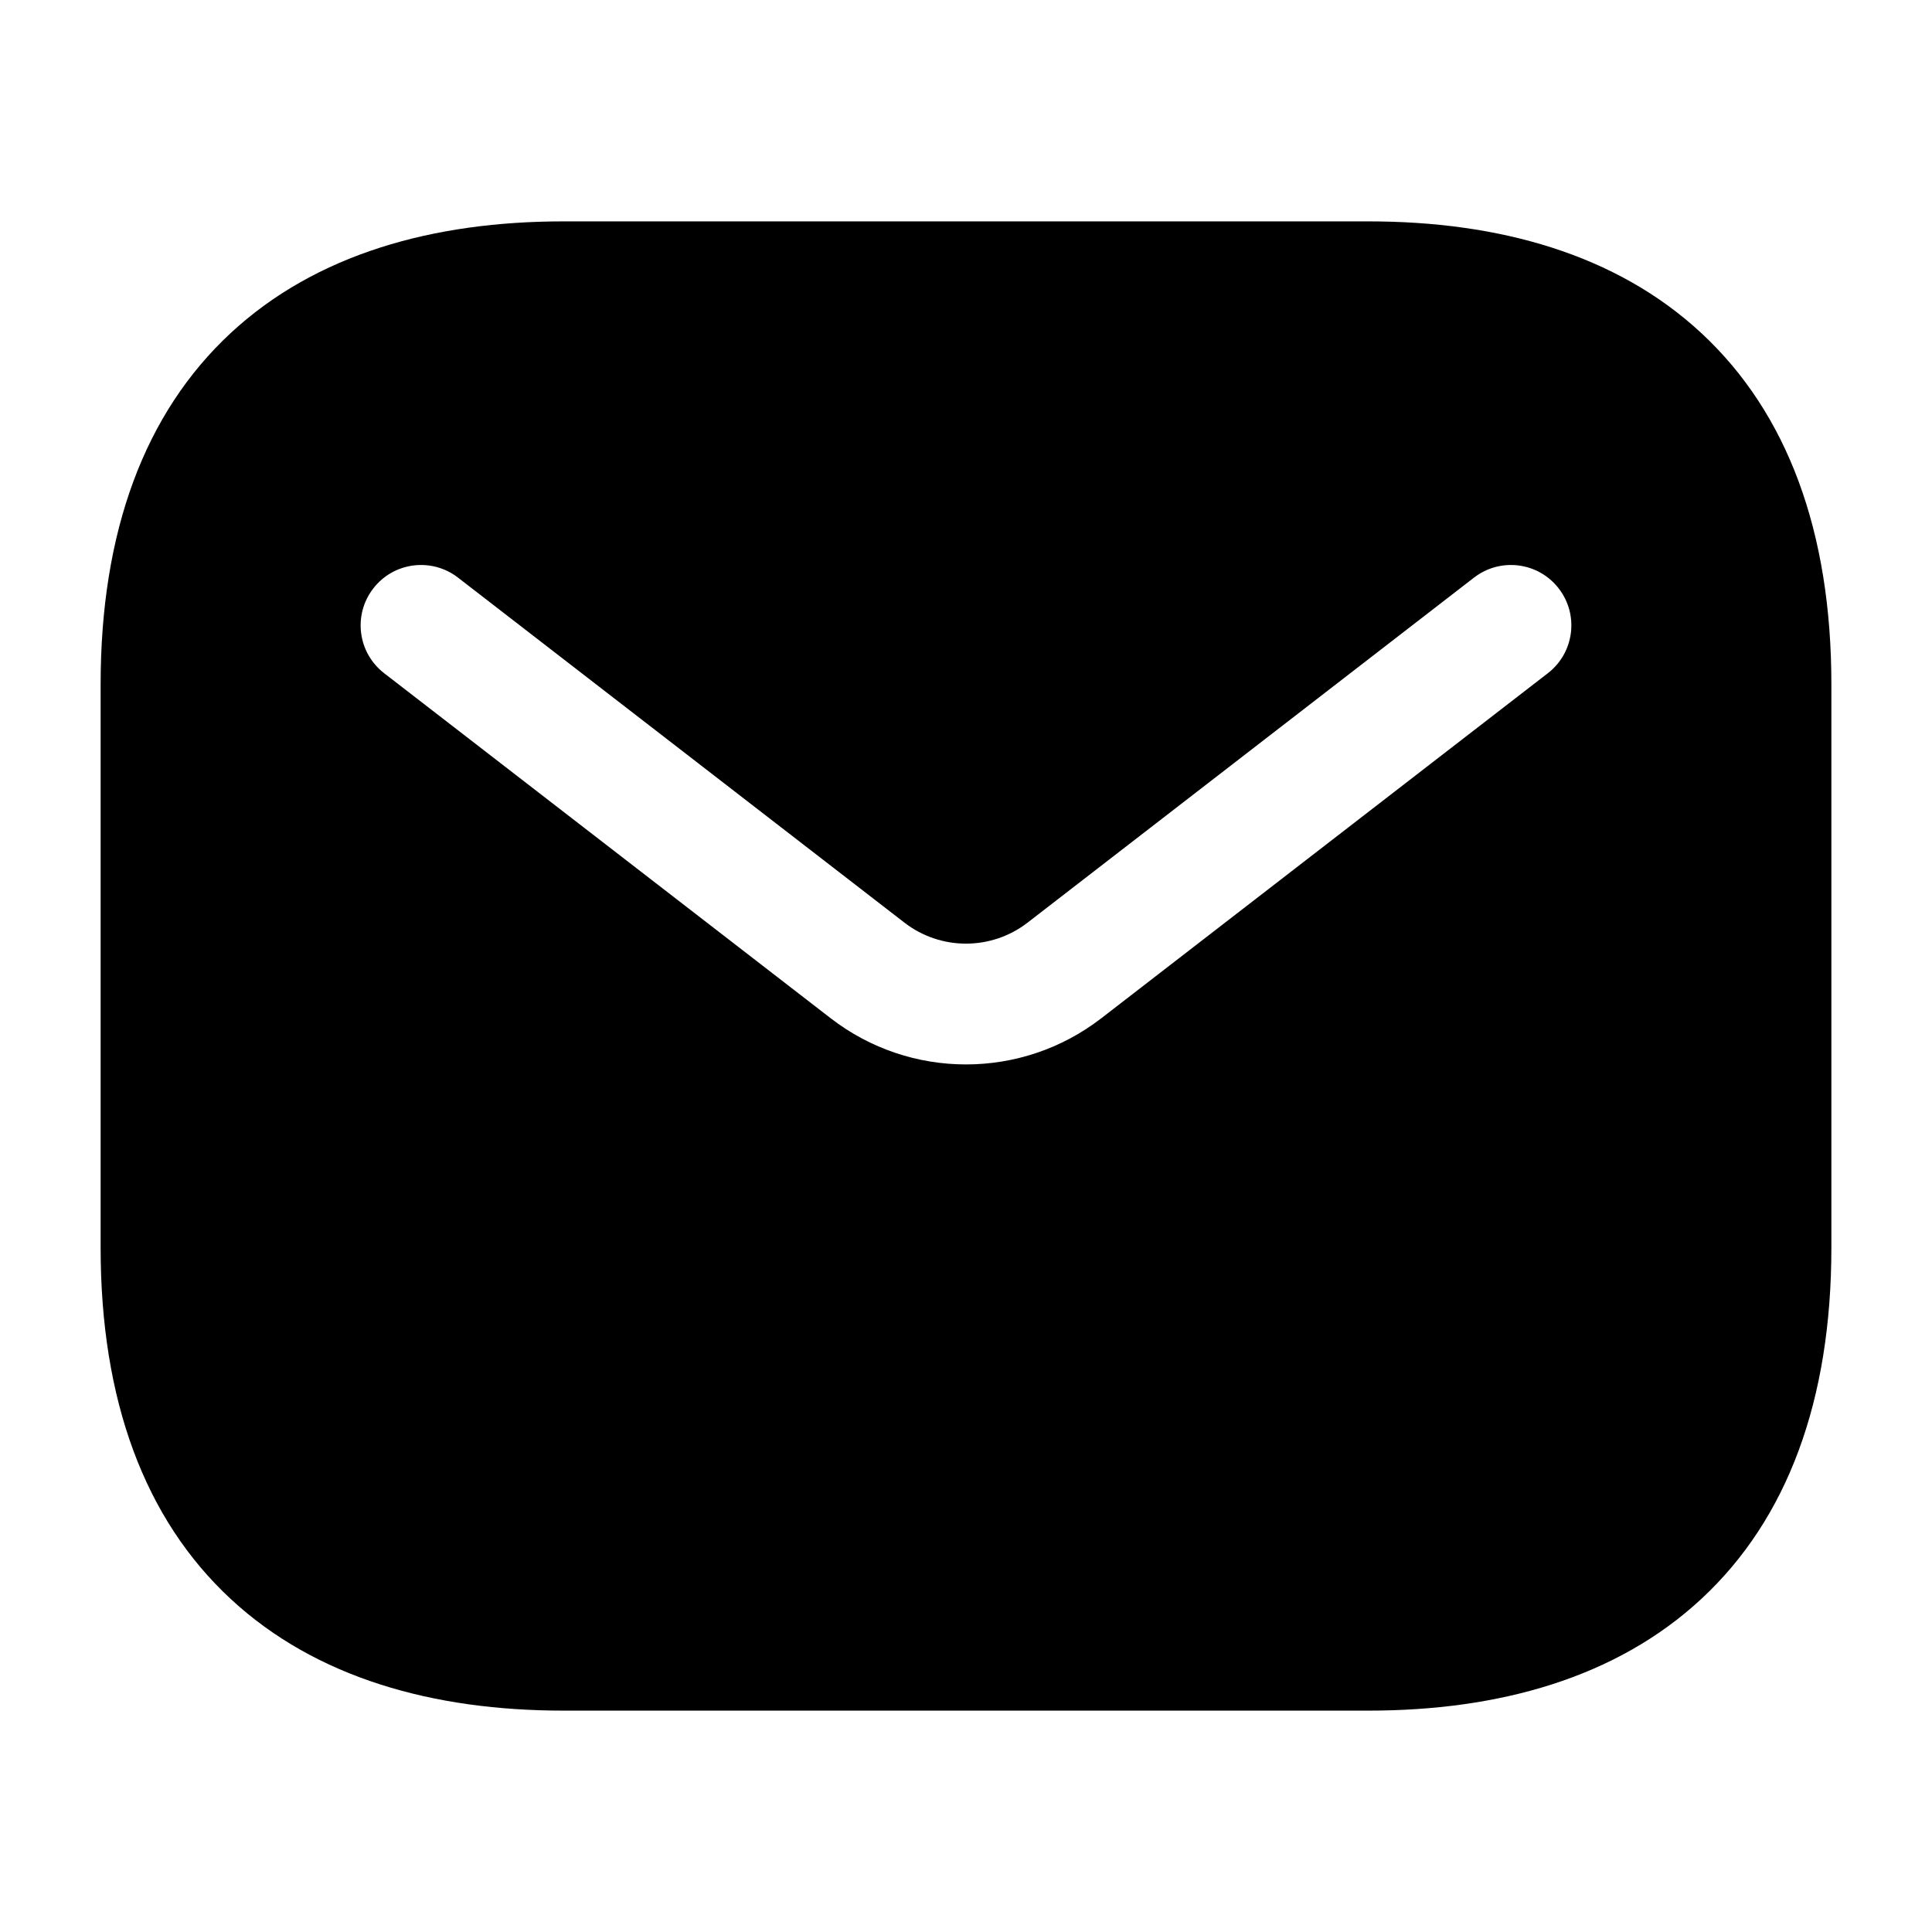
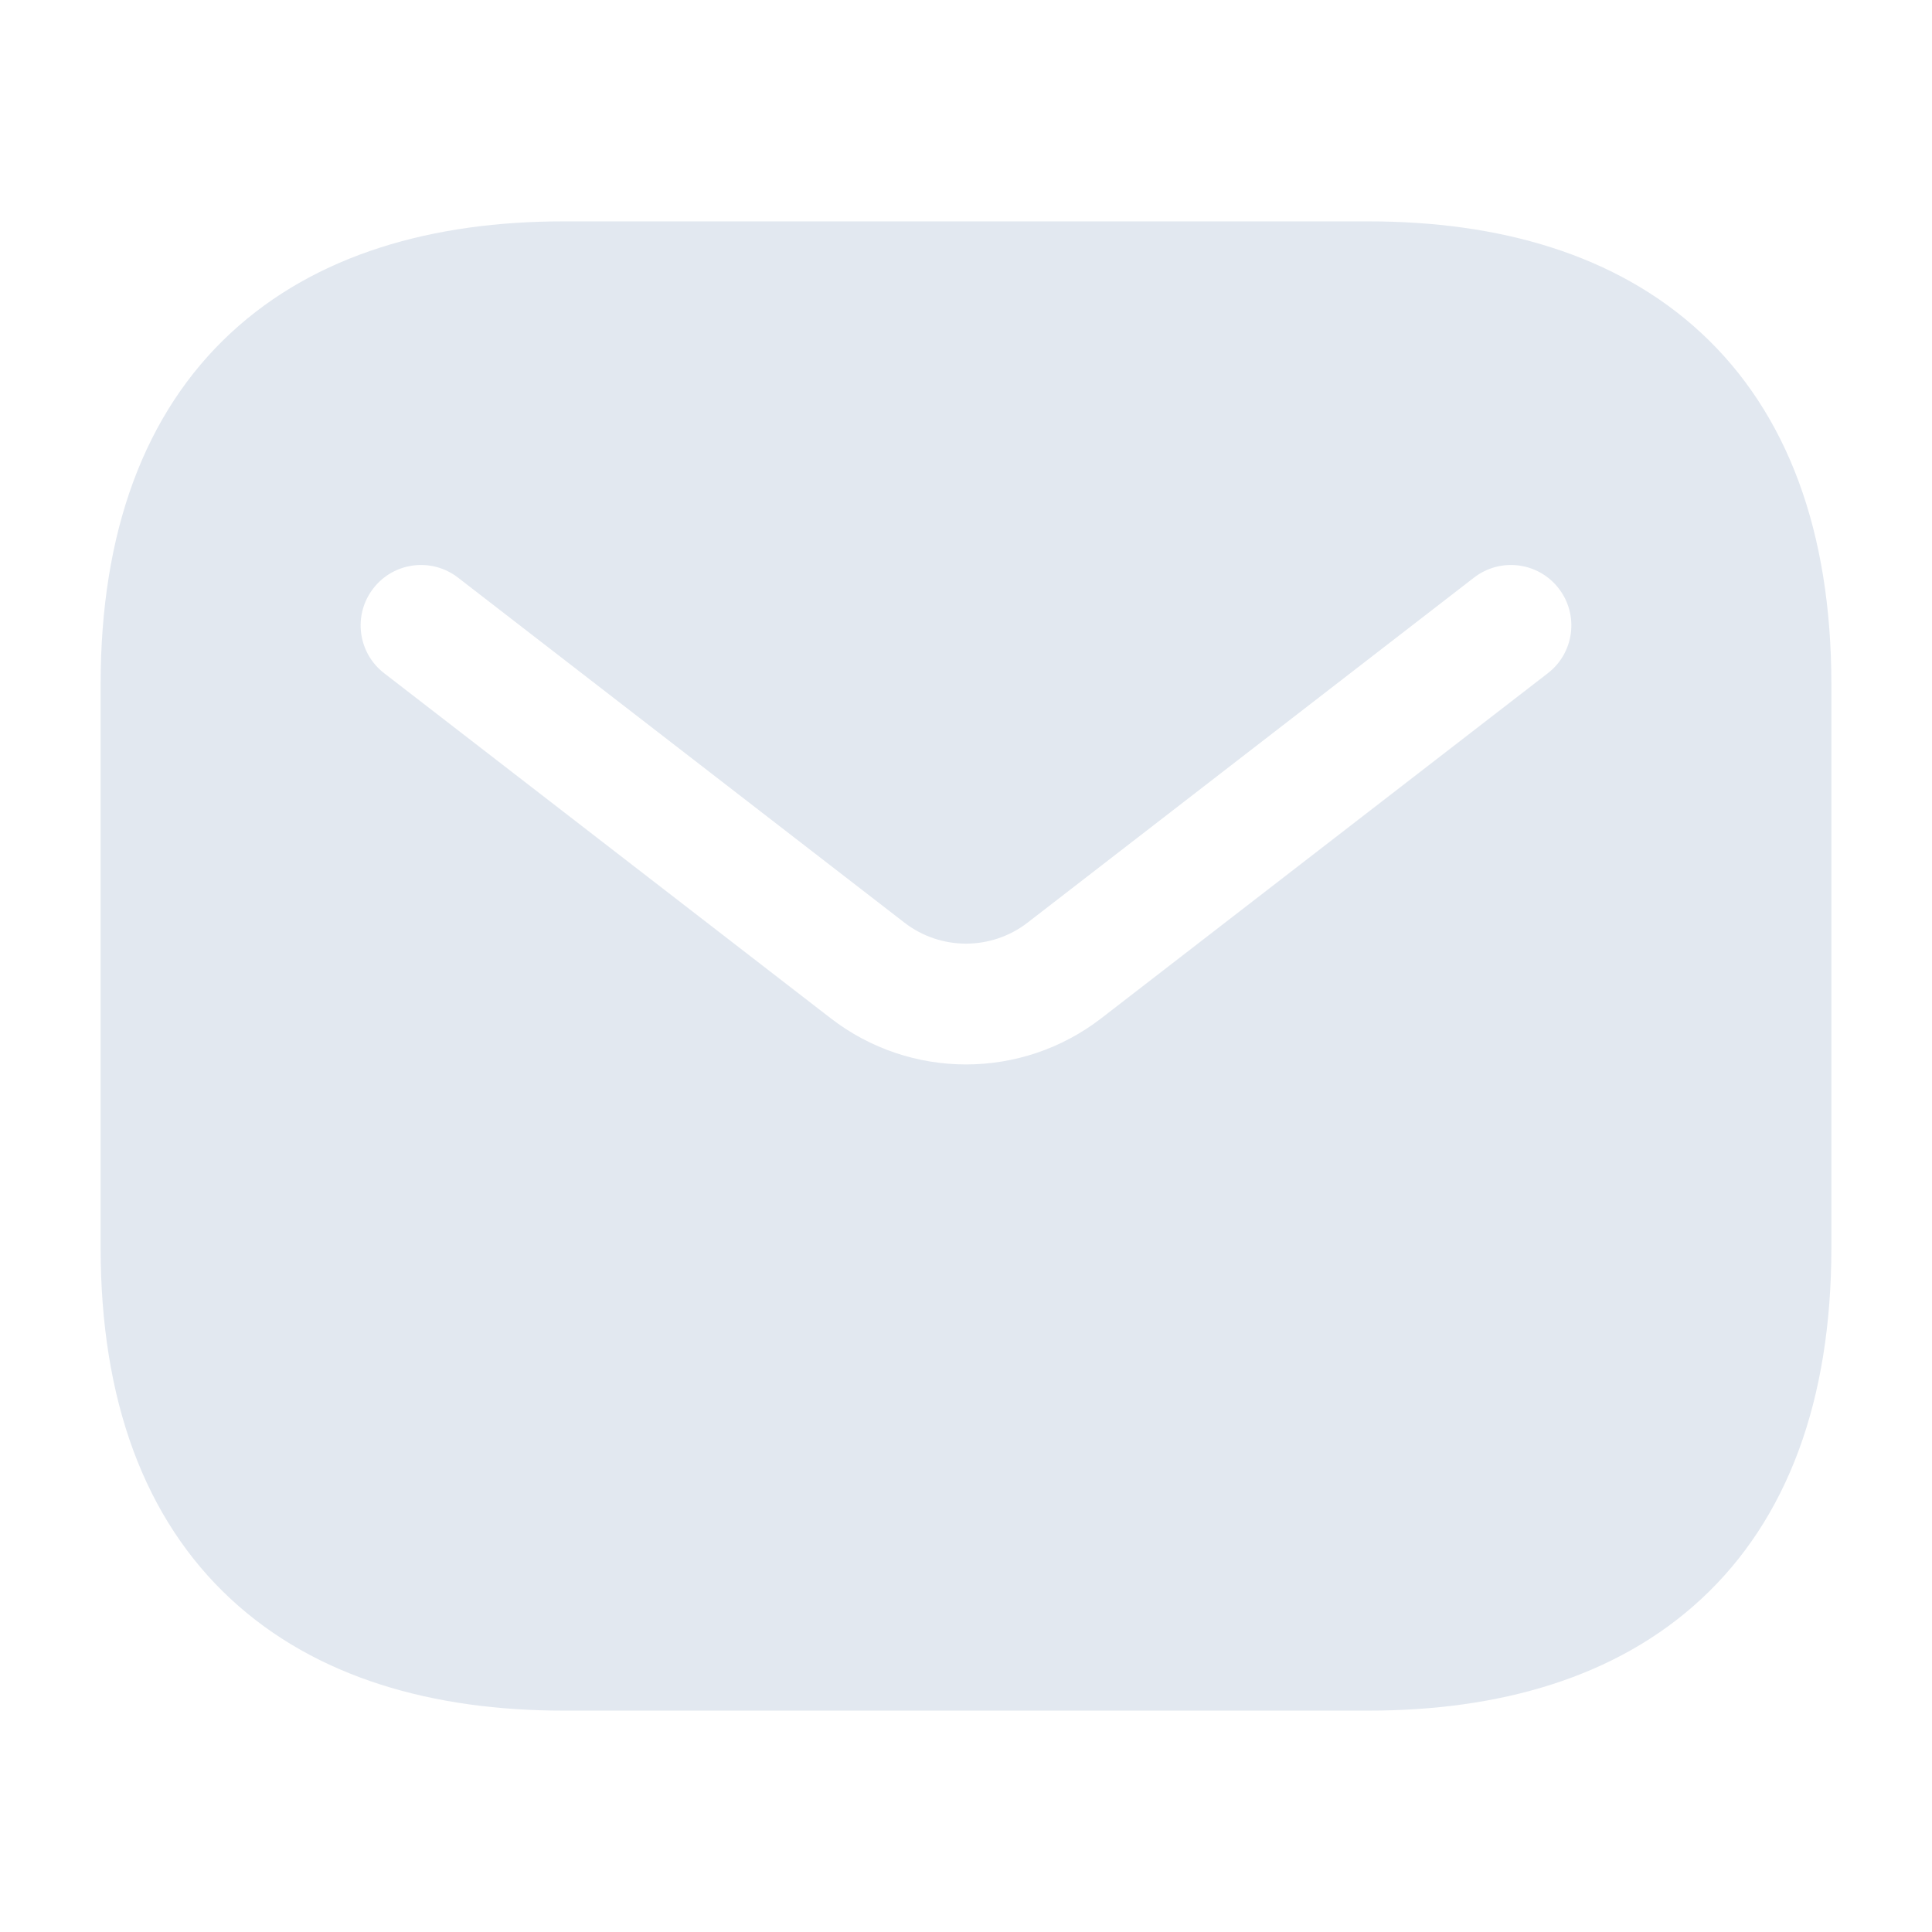
<svg xmlns="http://www.w3.org/2000/svg" width="800px" height="800px" viewBox="0 0 24 24" fill="none">
  <g id="style=fill">
    <g id="email">
-       <path id="Subtract" fill-rule="evenodd" clip-rule="evenodd" d="M7 2.75C5.385 2.75 3.925 3.154 2.865 4.138C1.795 5.132 1.25 6.607 1.25 8.5V15.5C1.25 17.393 1.795 18.869 2.865 19.862C3.925 20.846 5.385 21.25 7 21.25H17C18.615 21.25 20.075 20.846 21.135 19.862C22.205 18.869 22.75 17.393 22.75 15.5V8.5C22.75 6.607 22.205 5.132 21.135 4.138C20.075 3.154 18.615 2.75 17 2.75H7ZM19.229 8.362C19.556 8.109 19.617 7.638 19.363 7.31C19.11 6.982 18.639 6.922 18.311 7.175L12.764 11.462C12.314 11.809 11.686 11.809 11.236 11.462L5.689 7.175C5.361 6.922 4.89 6.982 4.637 7.31C4.383 7.638 4.444 8.109 4.771 8.362L10.319 12.649C11.309 13.414 12.691 13.414 13.681 12.649L19.229 8.362Z" fill="#000000" />
+       <path id="Subtract" fill-rule="evenodd" clip-rule="evenodd" d="M7 2.75C5.385 2.75 3.925 3.154 2.865 4.138C1.795 5.132 1.25 6.607 1.25 8.5V15.5C1.25 17.393 1.795 18.869 2.865 19.862C3.925 20.846 5.385 21.25 7 21.25H17C18.615 21.25 20.075 20.846 21.135 19.862C22.205 18.869 22.75 17.393 22.75 15.5V8.5C22.75 6.607 22.205 5.132 21.135 4.138C20.075 3.154 18.615 2.75 17 2.75H7ZM19.229 8.362C19.556 8.109 19.617 7.638 19.363 7.31C19.11 6.982 18.639 6.922 18.311 7.175L12.764 11.462C12.314 11.809 11.686 11.809 11.236 11.462L5.689 7.175C5.361 6.922 4.89 6.982 4.637 7.31C4.383 7.638 4.444 8.109 4.771 8.362L10.319 12.649C11.309 13.414 12.691 13.414 13.681 12.649L19.229 8.362Z" fill="#e2e8f0" />
    </g>
  </g>
</svg>
